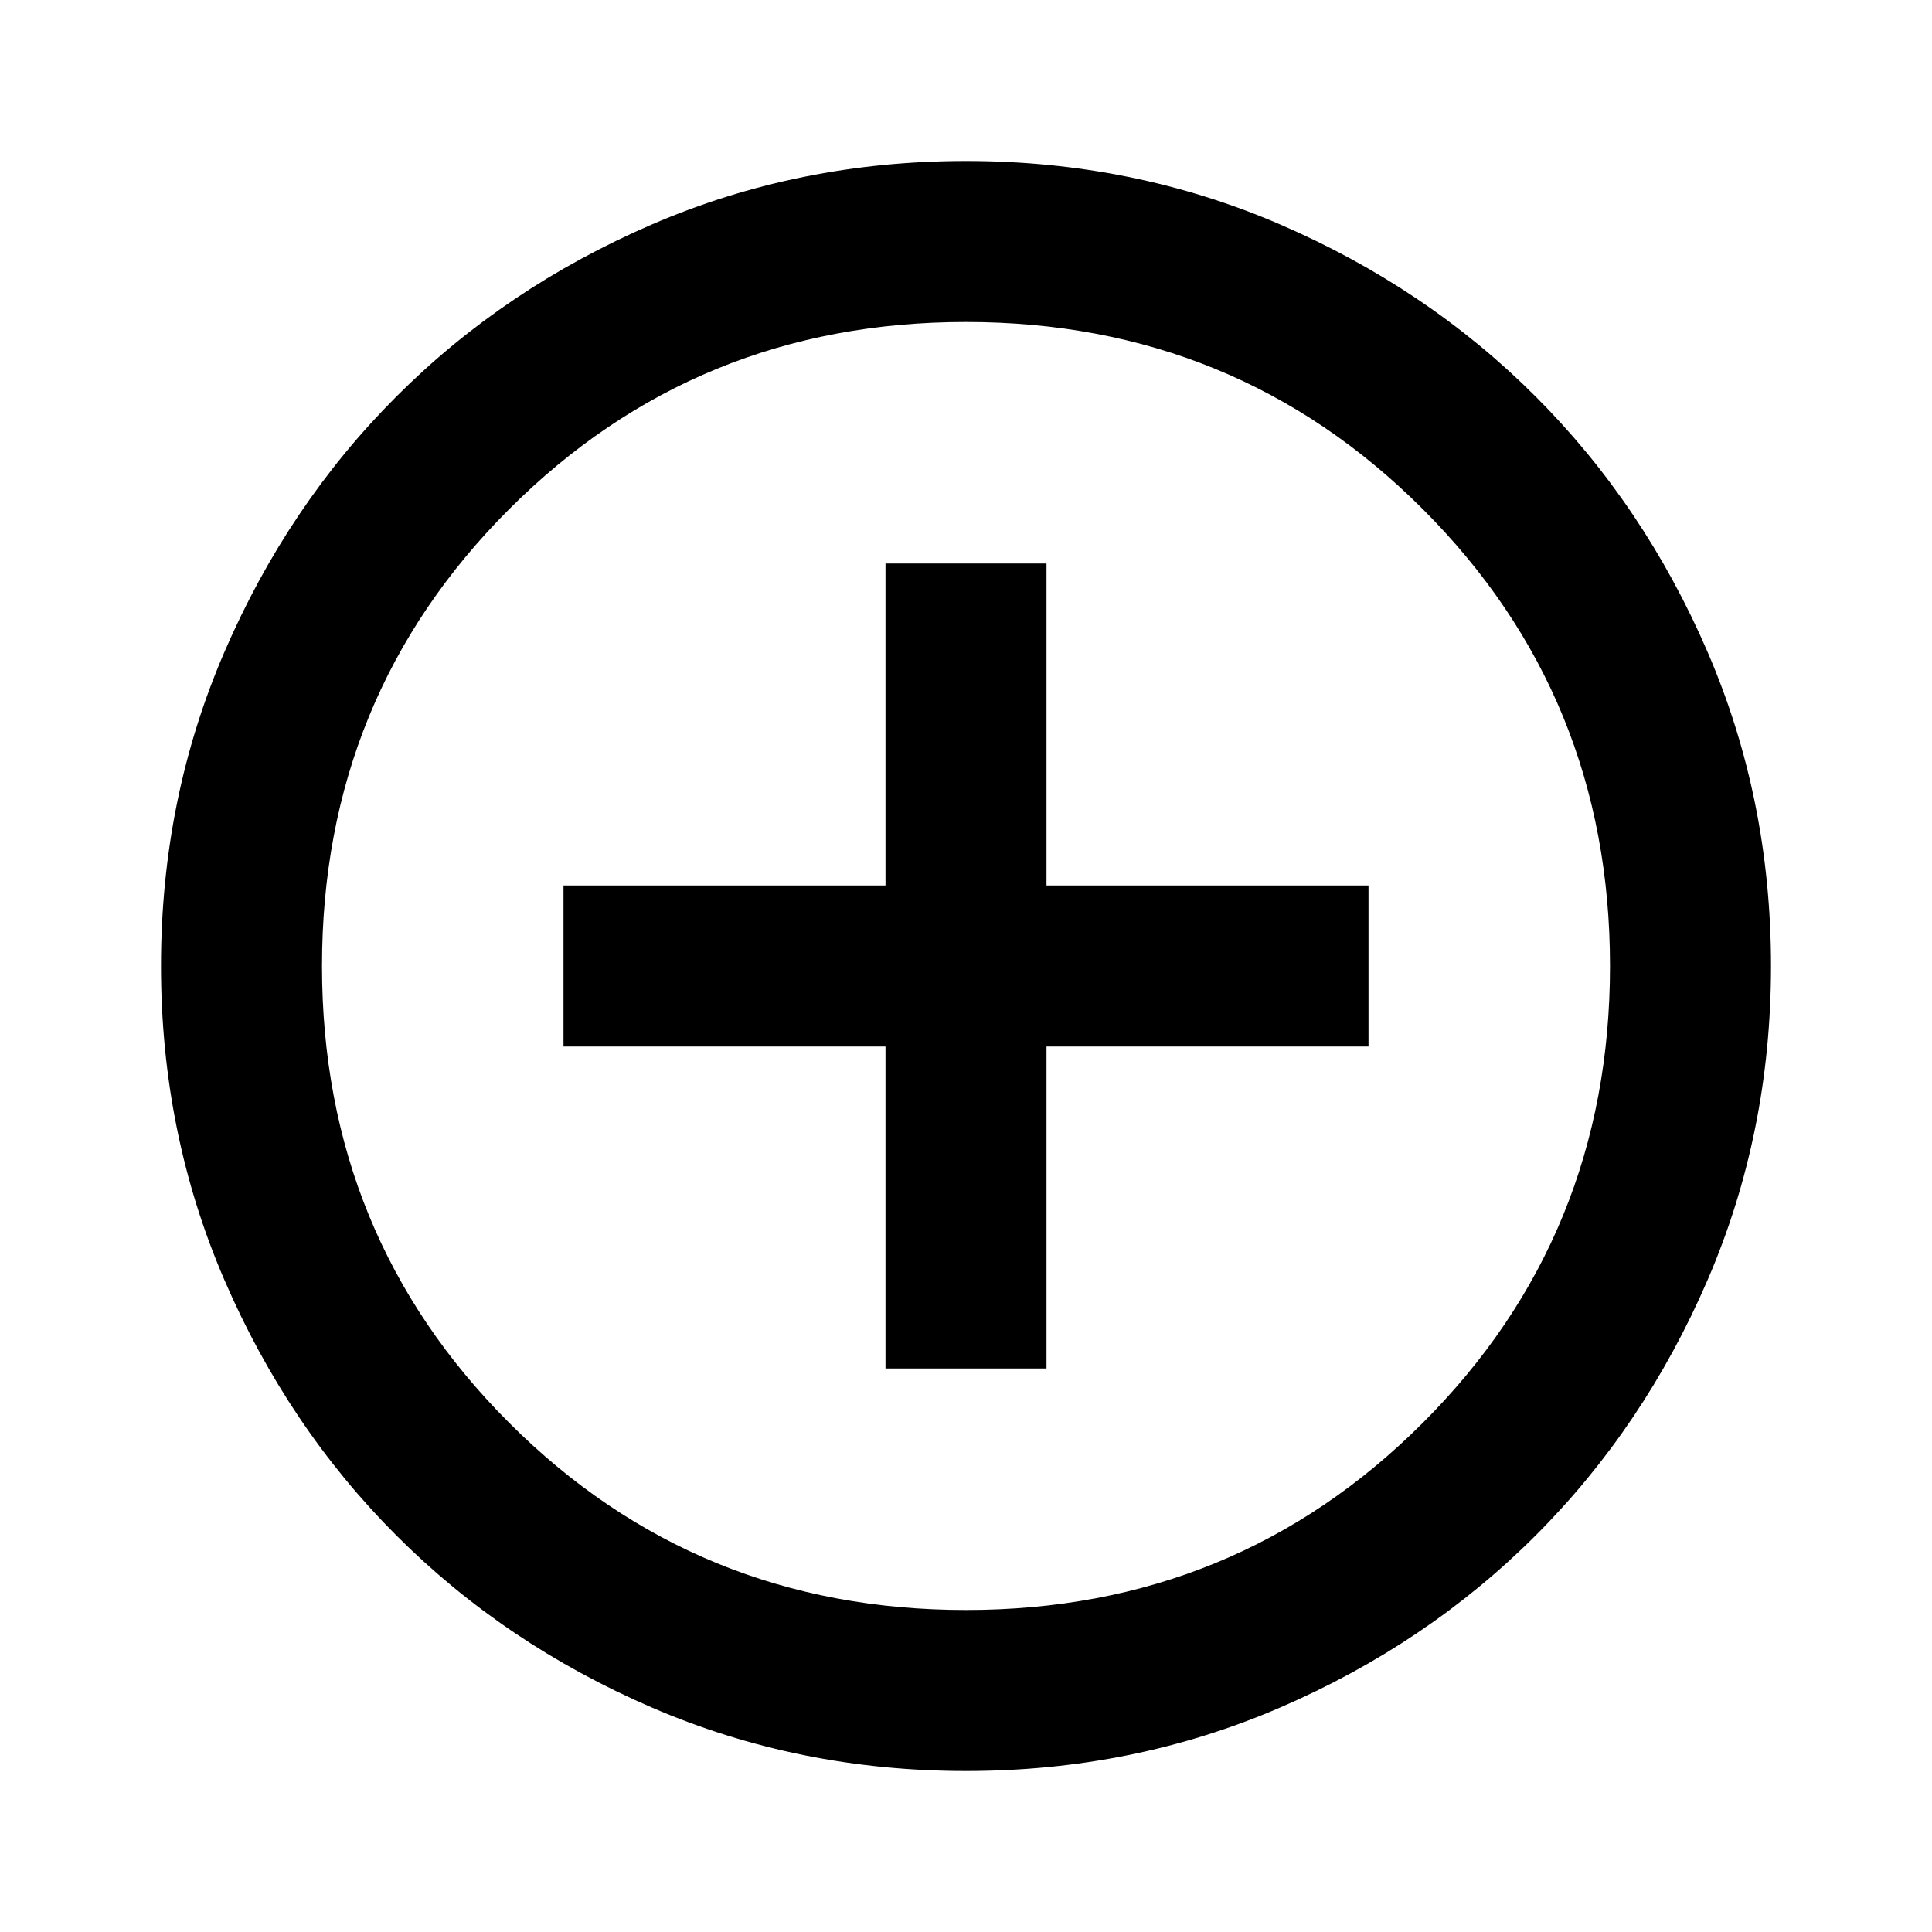
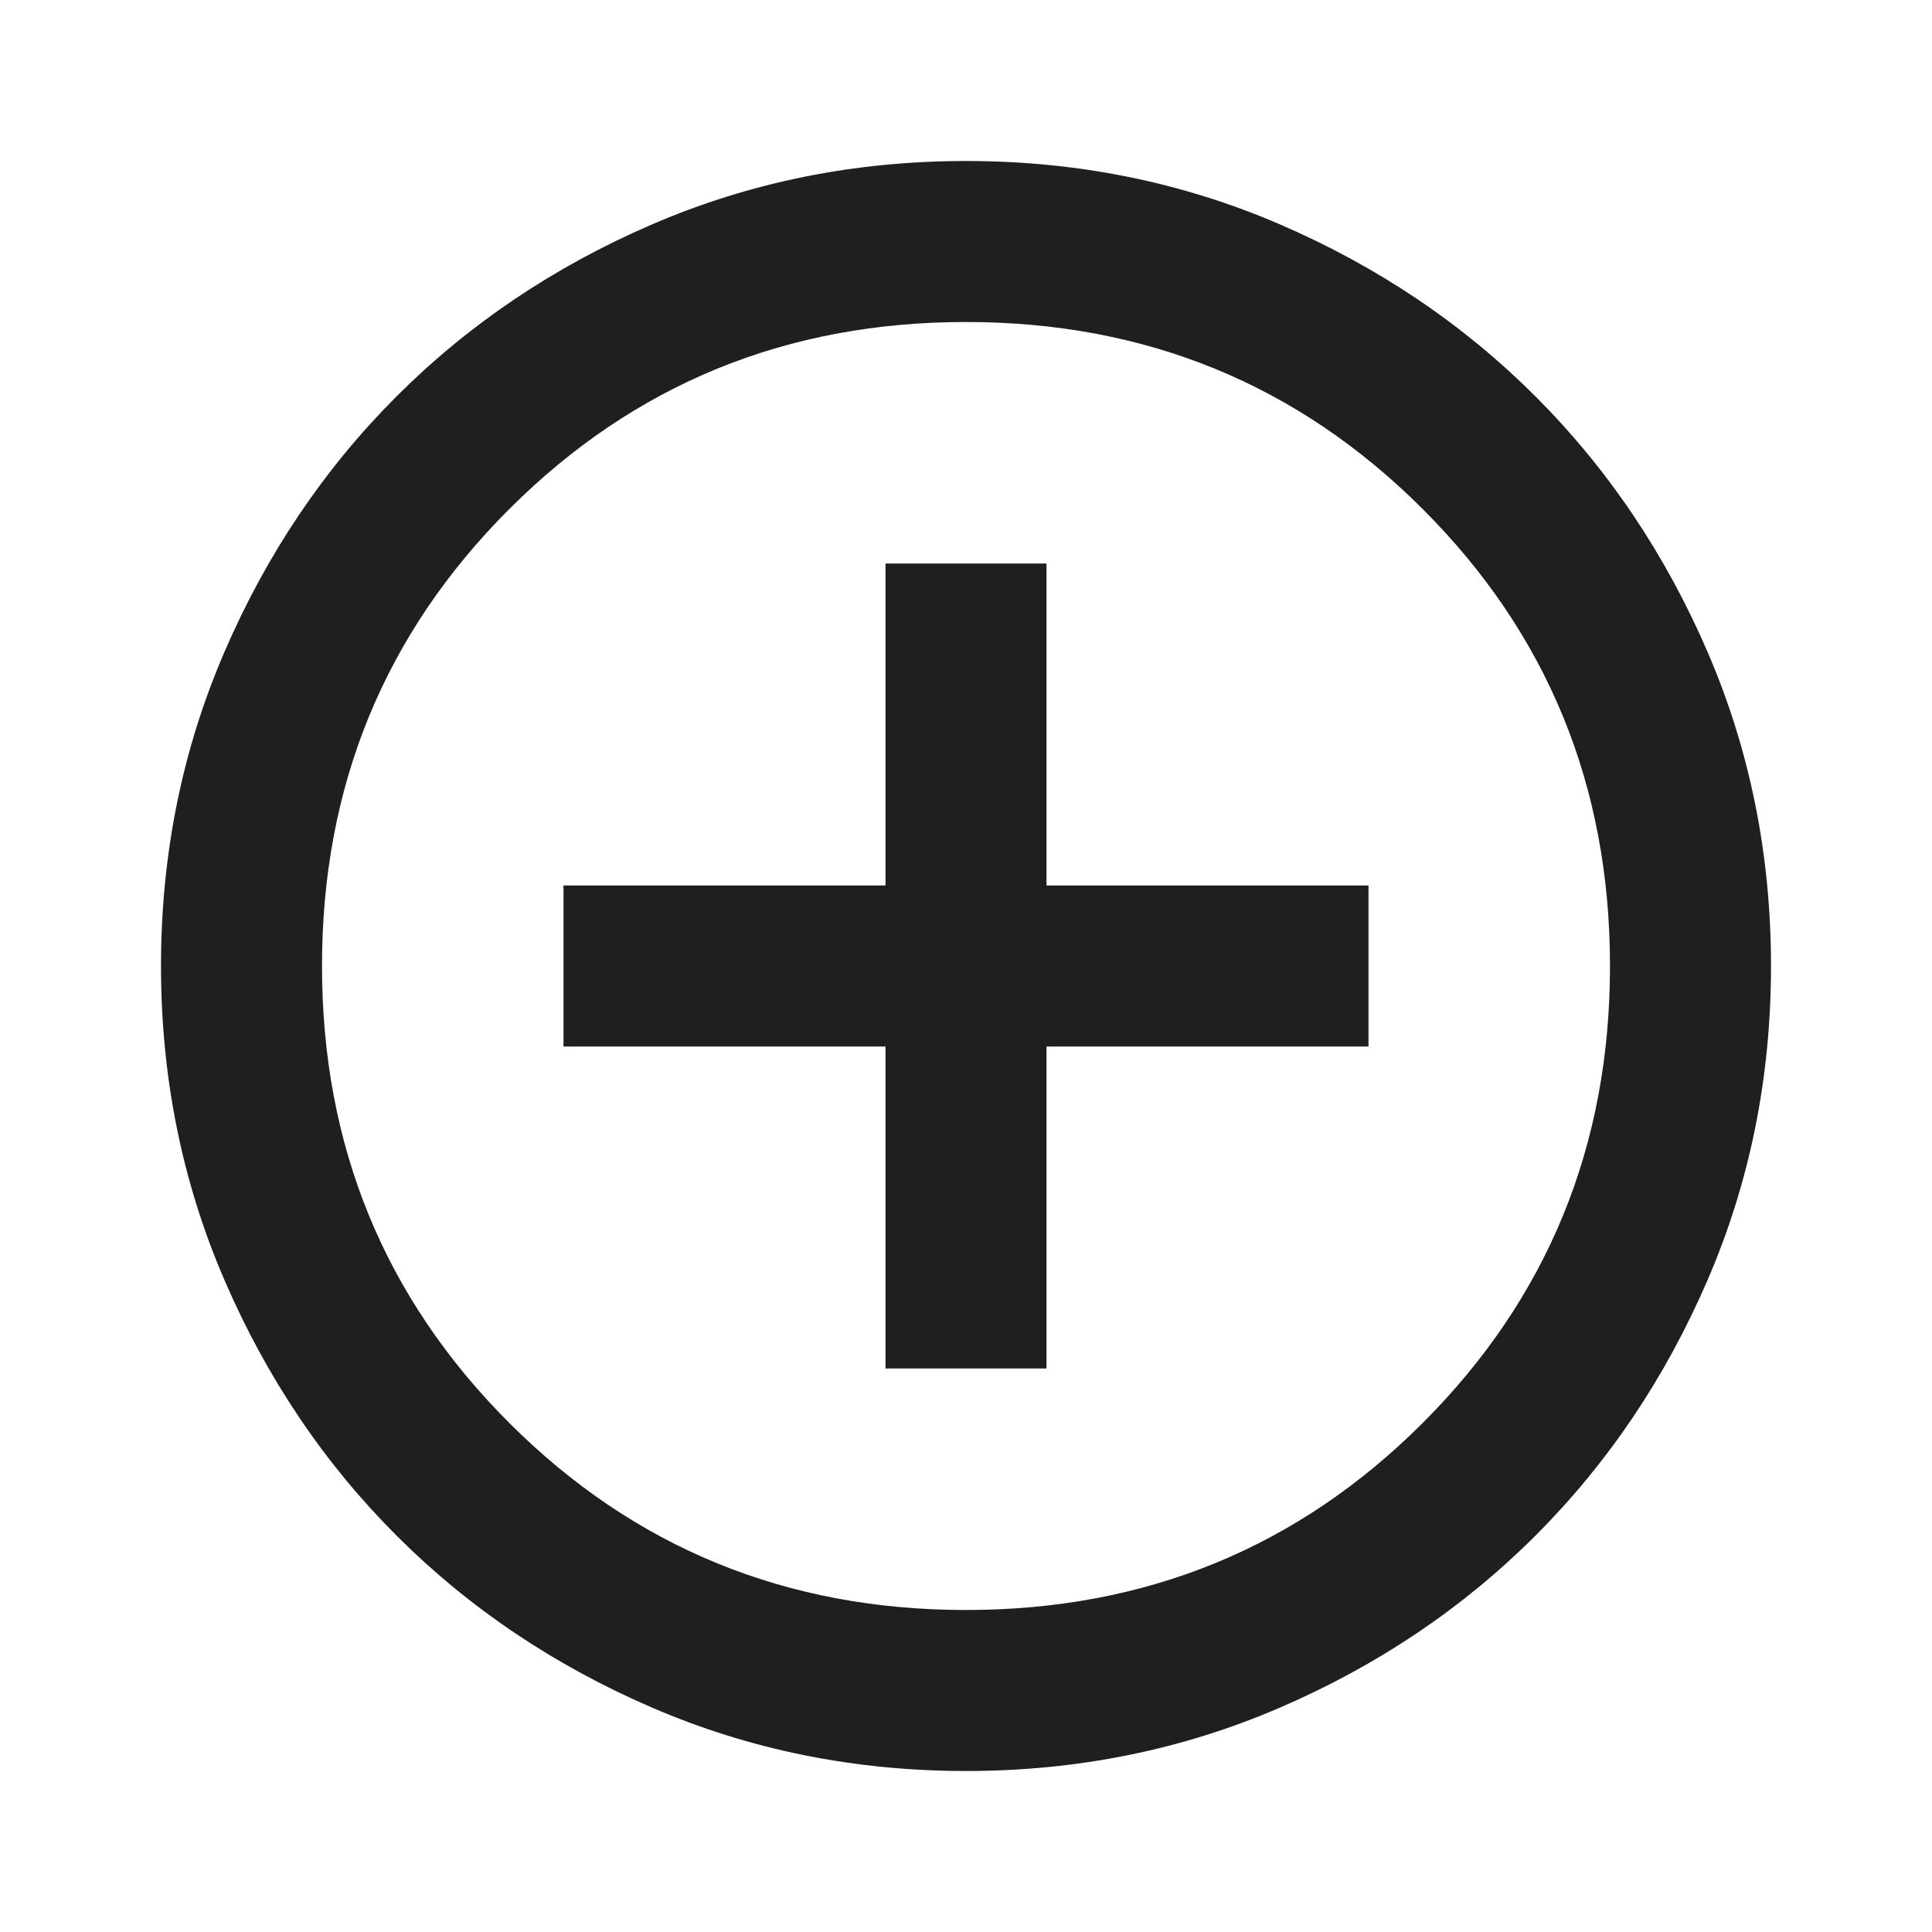
<svg xmlns="http://www.w3.org/2000/svg" height="24px" viewBox="0 -960 960 960" width="24px" fill="#1f1f1f">
-   <path fill="currentColor" d="M440-280h80v-160h160v-80H520v-160h-80v160H280v80h160v160Zm40 200q-83 0-156-31.5T197-197q-54-54-85.5-127T80-480q0-83 31.5-156T197-763q54-54 127-85.5T480-880q83 0 156 31.5T763-763q54 54 85.5 127T880-480q0 83-31.5 156T763-197q-54 54-127 85.5T480-80Zm0-80q134 0 227-93t93-227q0-134-93-227t-227-93q-134 0-227 93t-93 227q0 134 93 227t227 93Zm0-320Z" />
+   <path d="M440-280h80v-160h160v-80H520v-160h-80v160H280v80h160v160Zm40 200q-83 0-156-31.5T197-197q-54-54-85.5-127T80-480q0-83 31.5-156T197-763q54-54 127-85.5T480-880q83 0 156 31.5T763-763q54 54 85.5 127T880-480q0 83-31.5 156T763-197q-54 54-127 85.5T480-80Zm0-80q134 0 227-93t93-227q0-134-93-227t-227-93q-134 0-227 93t-93 227q0 134 93 227t227 93Zm0-320Z" />
</svg>
